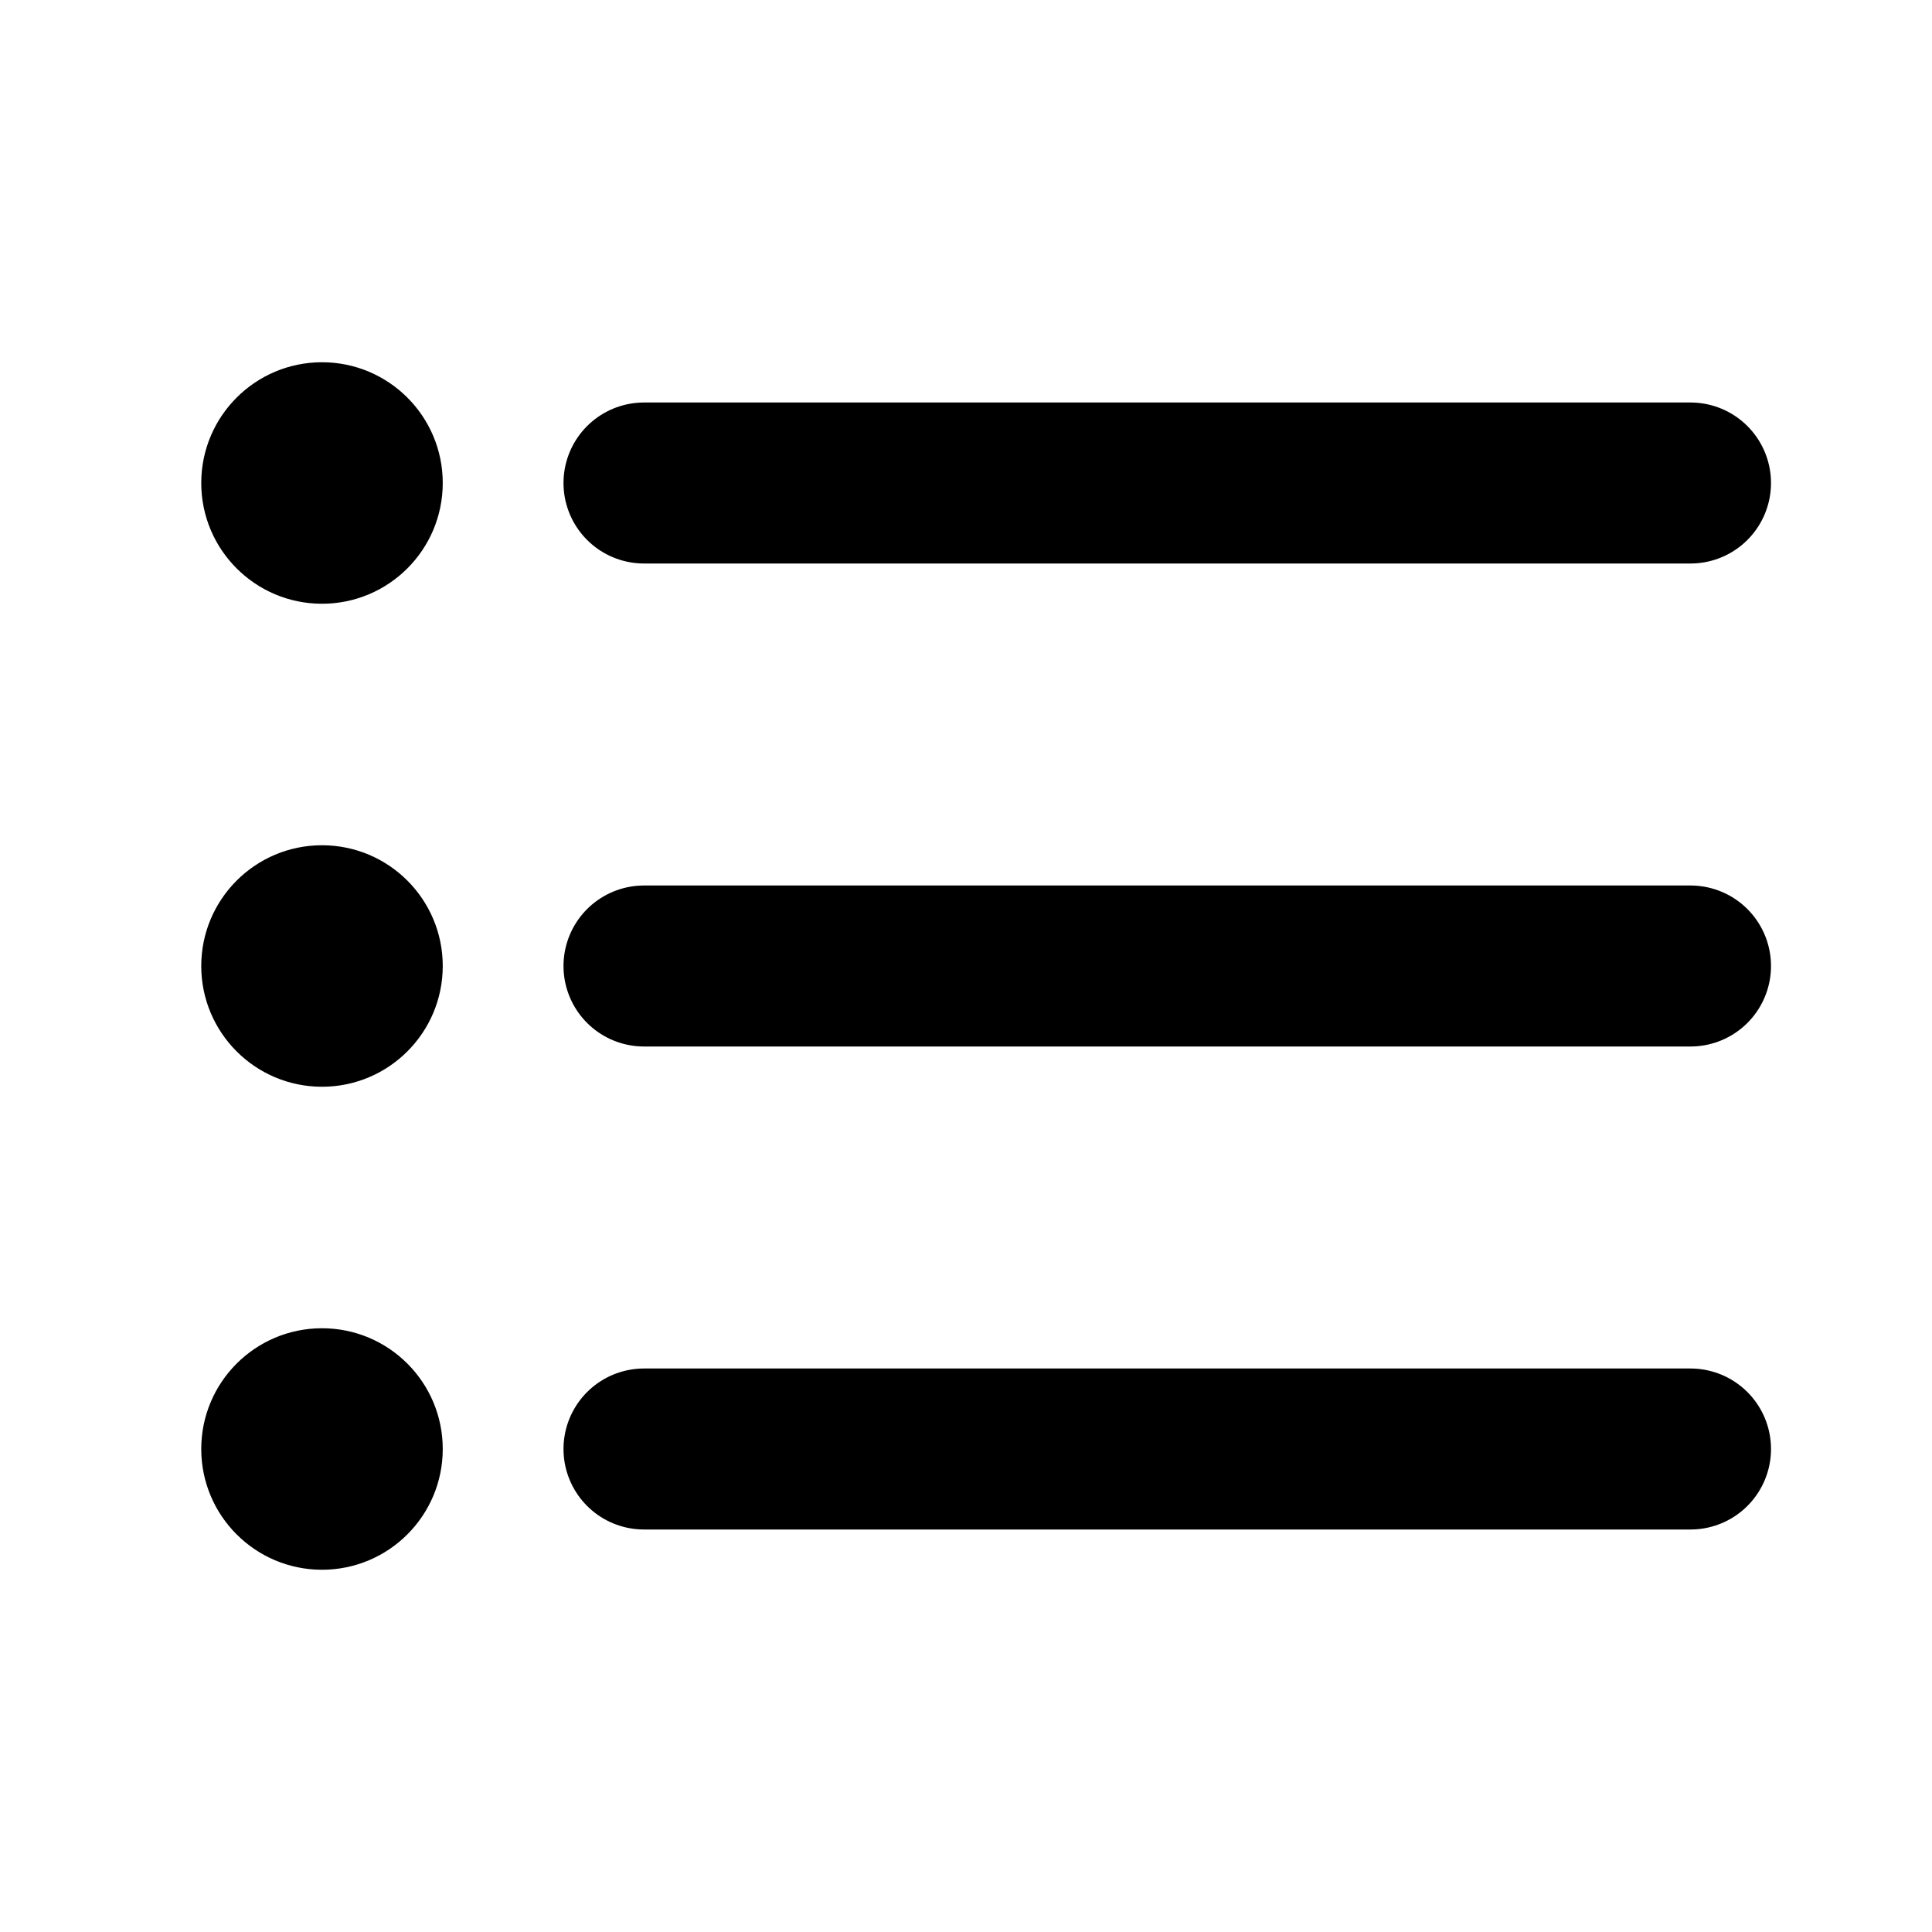
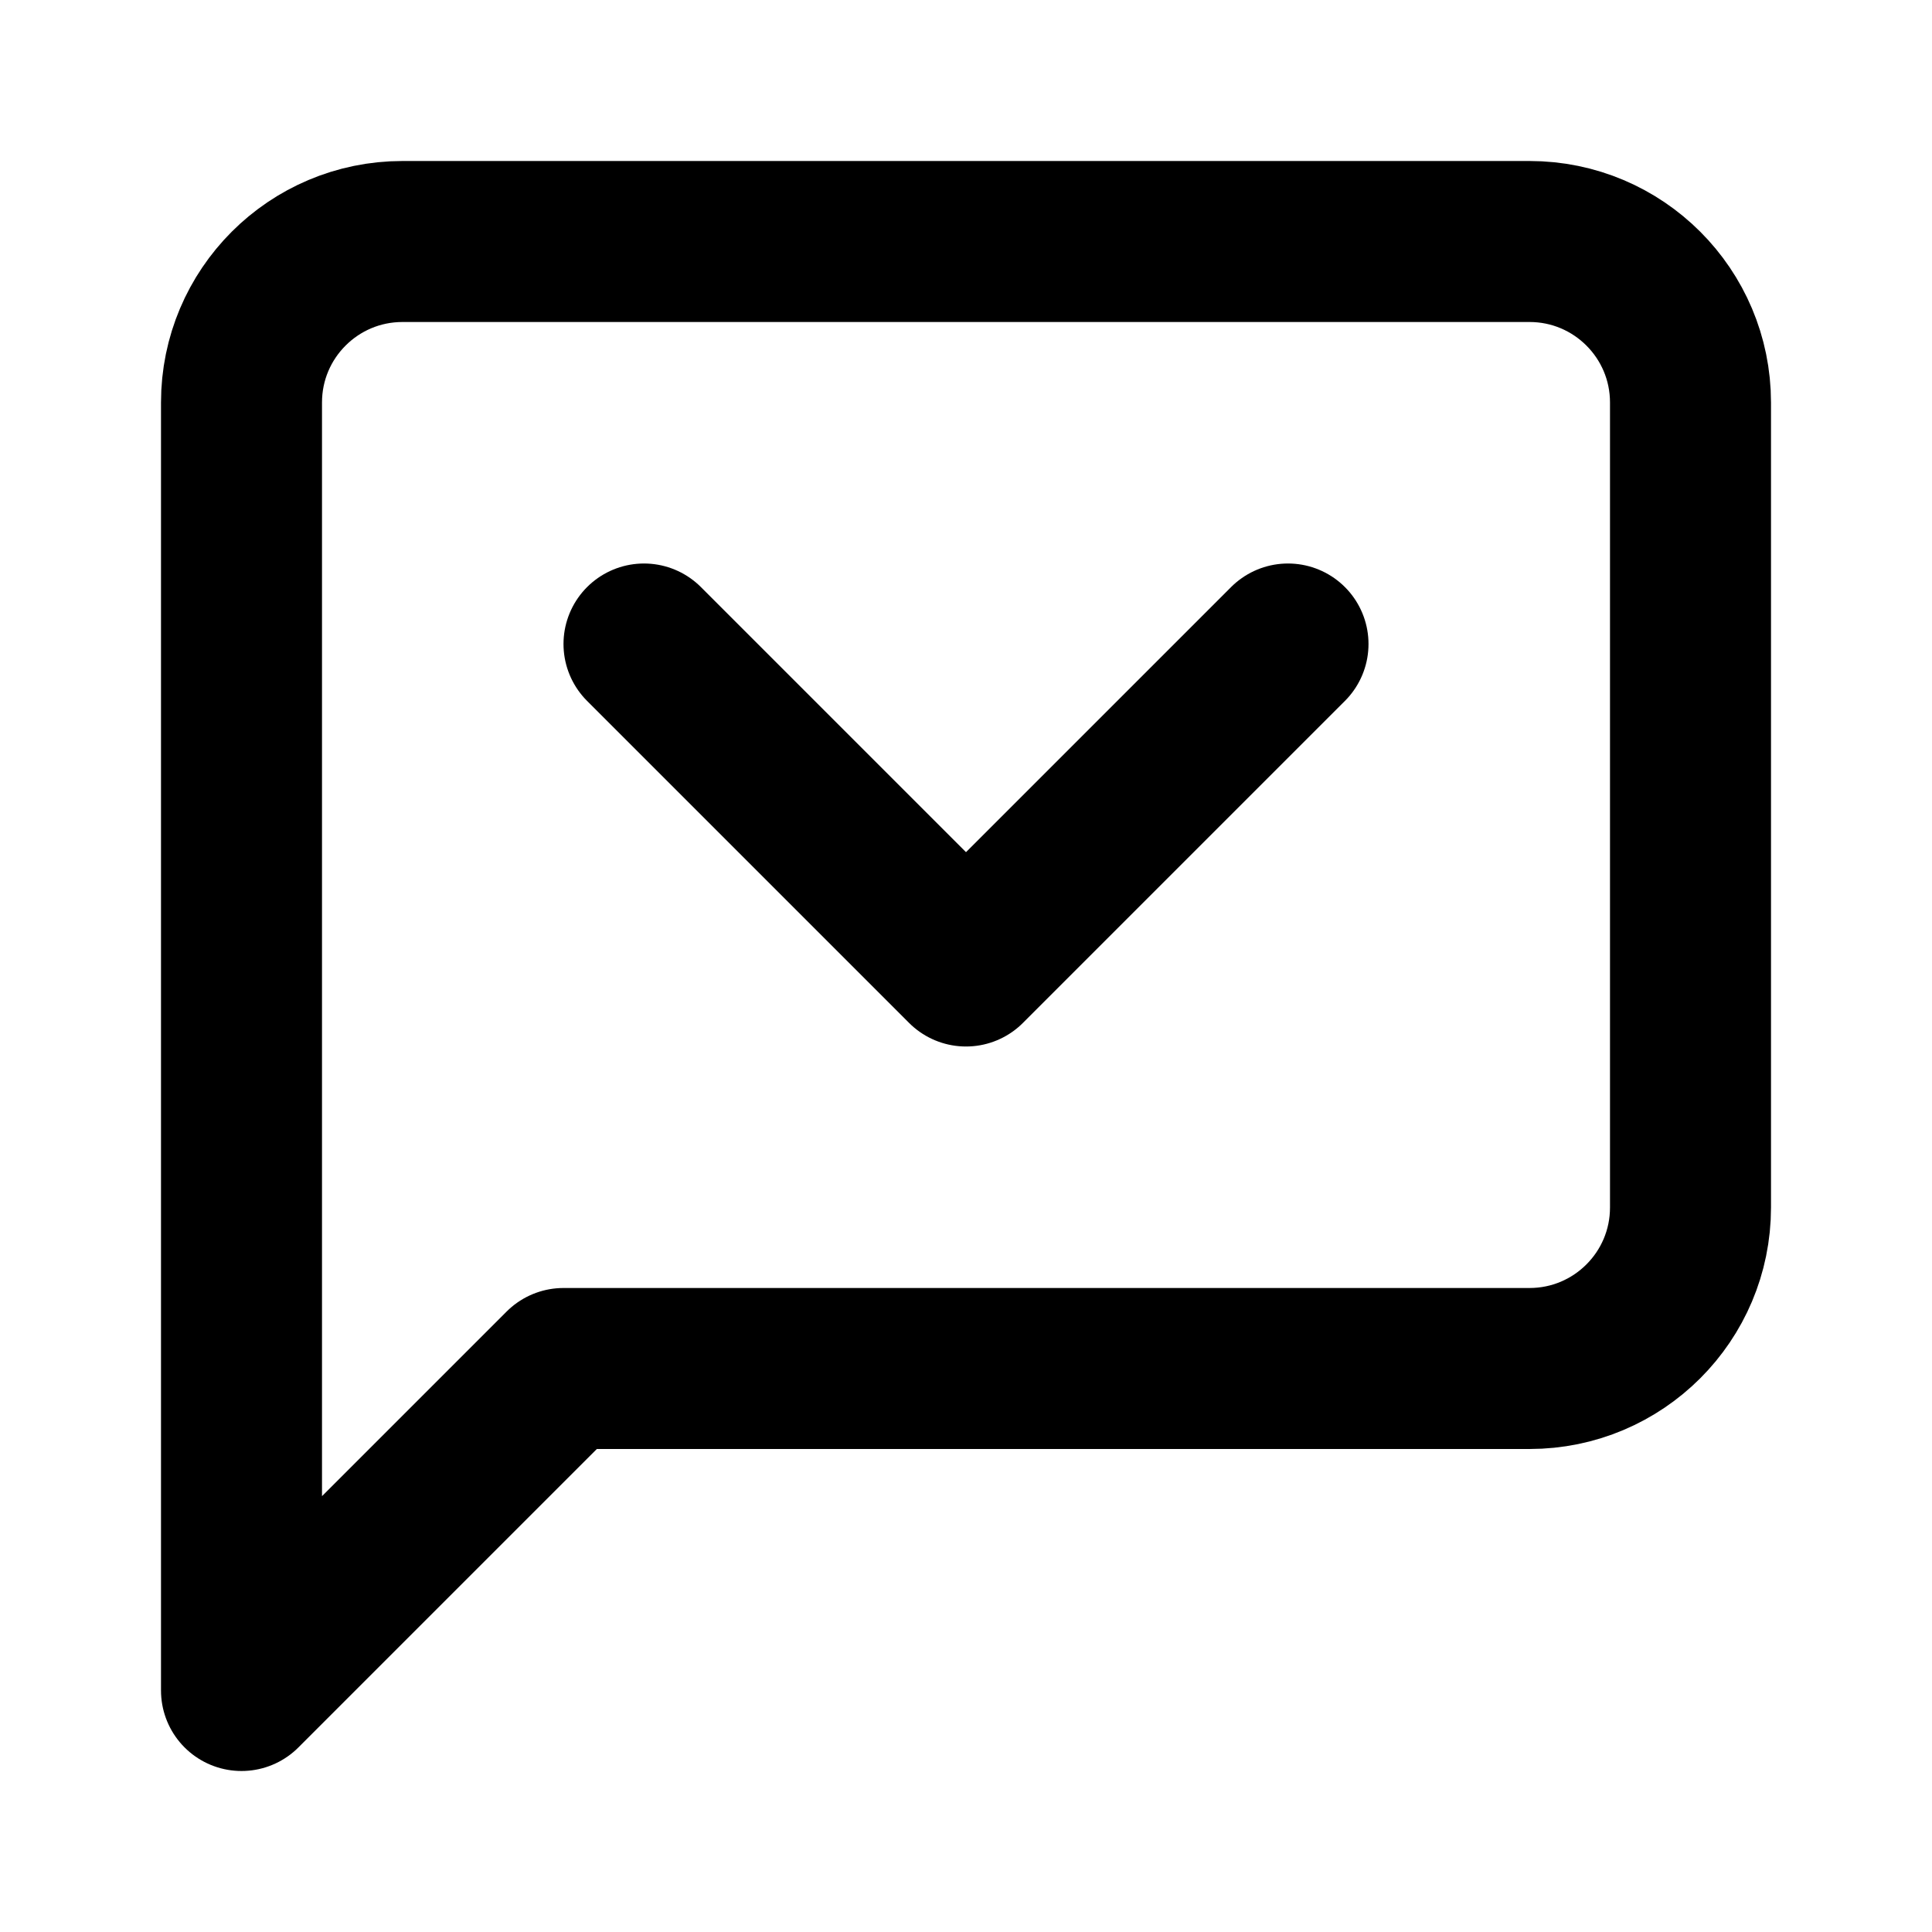
<svg xmlns="http://www.w3.org/2000/svg" width="24" height="24" viewBox="0 0 24 24" fill="none" stroke="currentColor" stroke-width="2" stroke-linecap="round" stroke-linejoin="round">
-   <line x1="8" y1="6" x2="21" y2="6" />
-   <line x1="8" y1="12" x2="21" y2="12" />
-   <line x1="8" y1="18" x2="21" y2="18" />
-   <circle cx="4" cy="6" r="1.5" fill="currentColor" stroke="none" />
-   <circle cx="4" cy="12" r="1.5" fill="currentColor" stroke="none" />
-   <circle cx="4" cy="18" r="1.5" fill="currentColor" stroke="none" />
+   <path d="M21 15a2 2 0 0 1-2 2H7l-4 4V5a2 2 0 0 1 2-2h14a2 2 0 0 1 2 2z" />
+   <polyline points="8 8 12 12 16 8" />
</svg>
